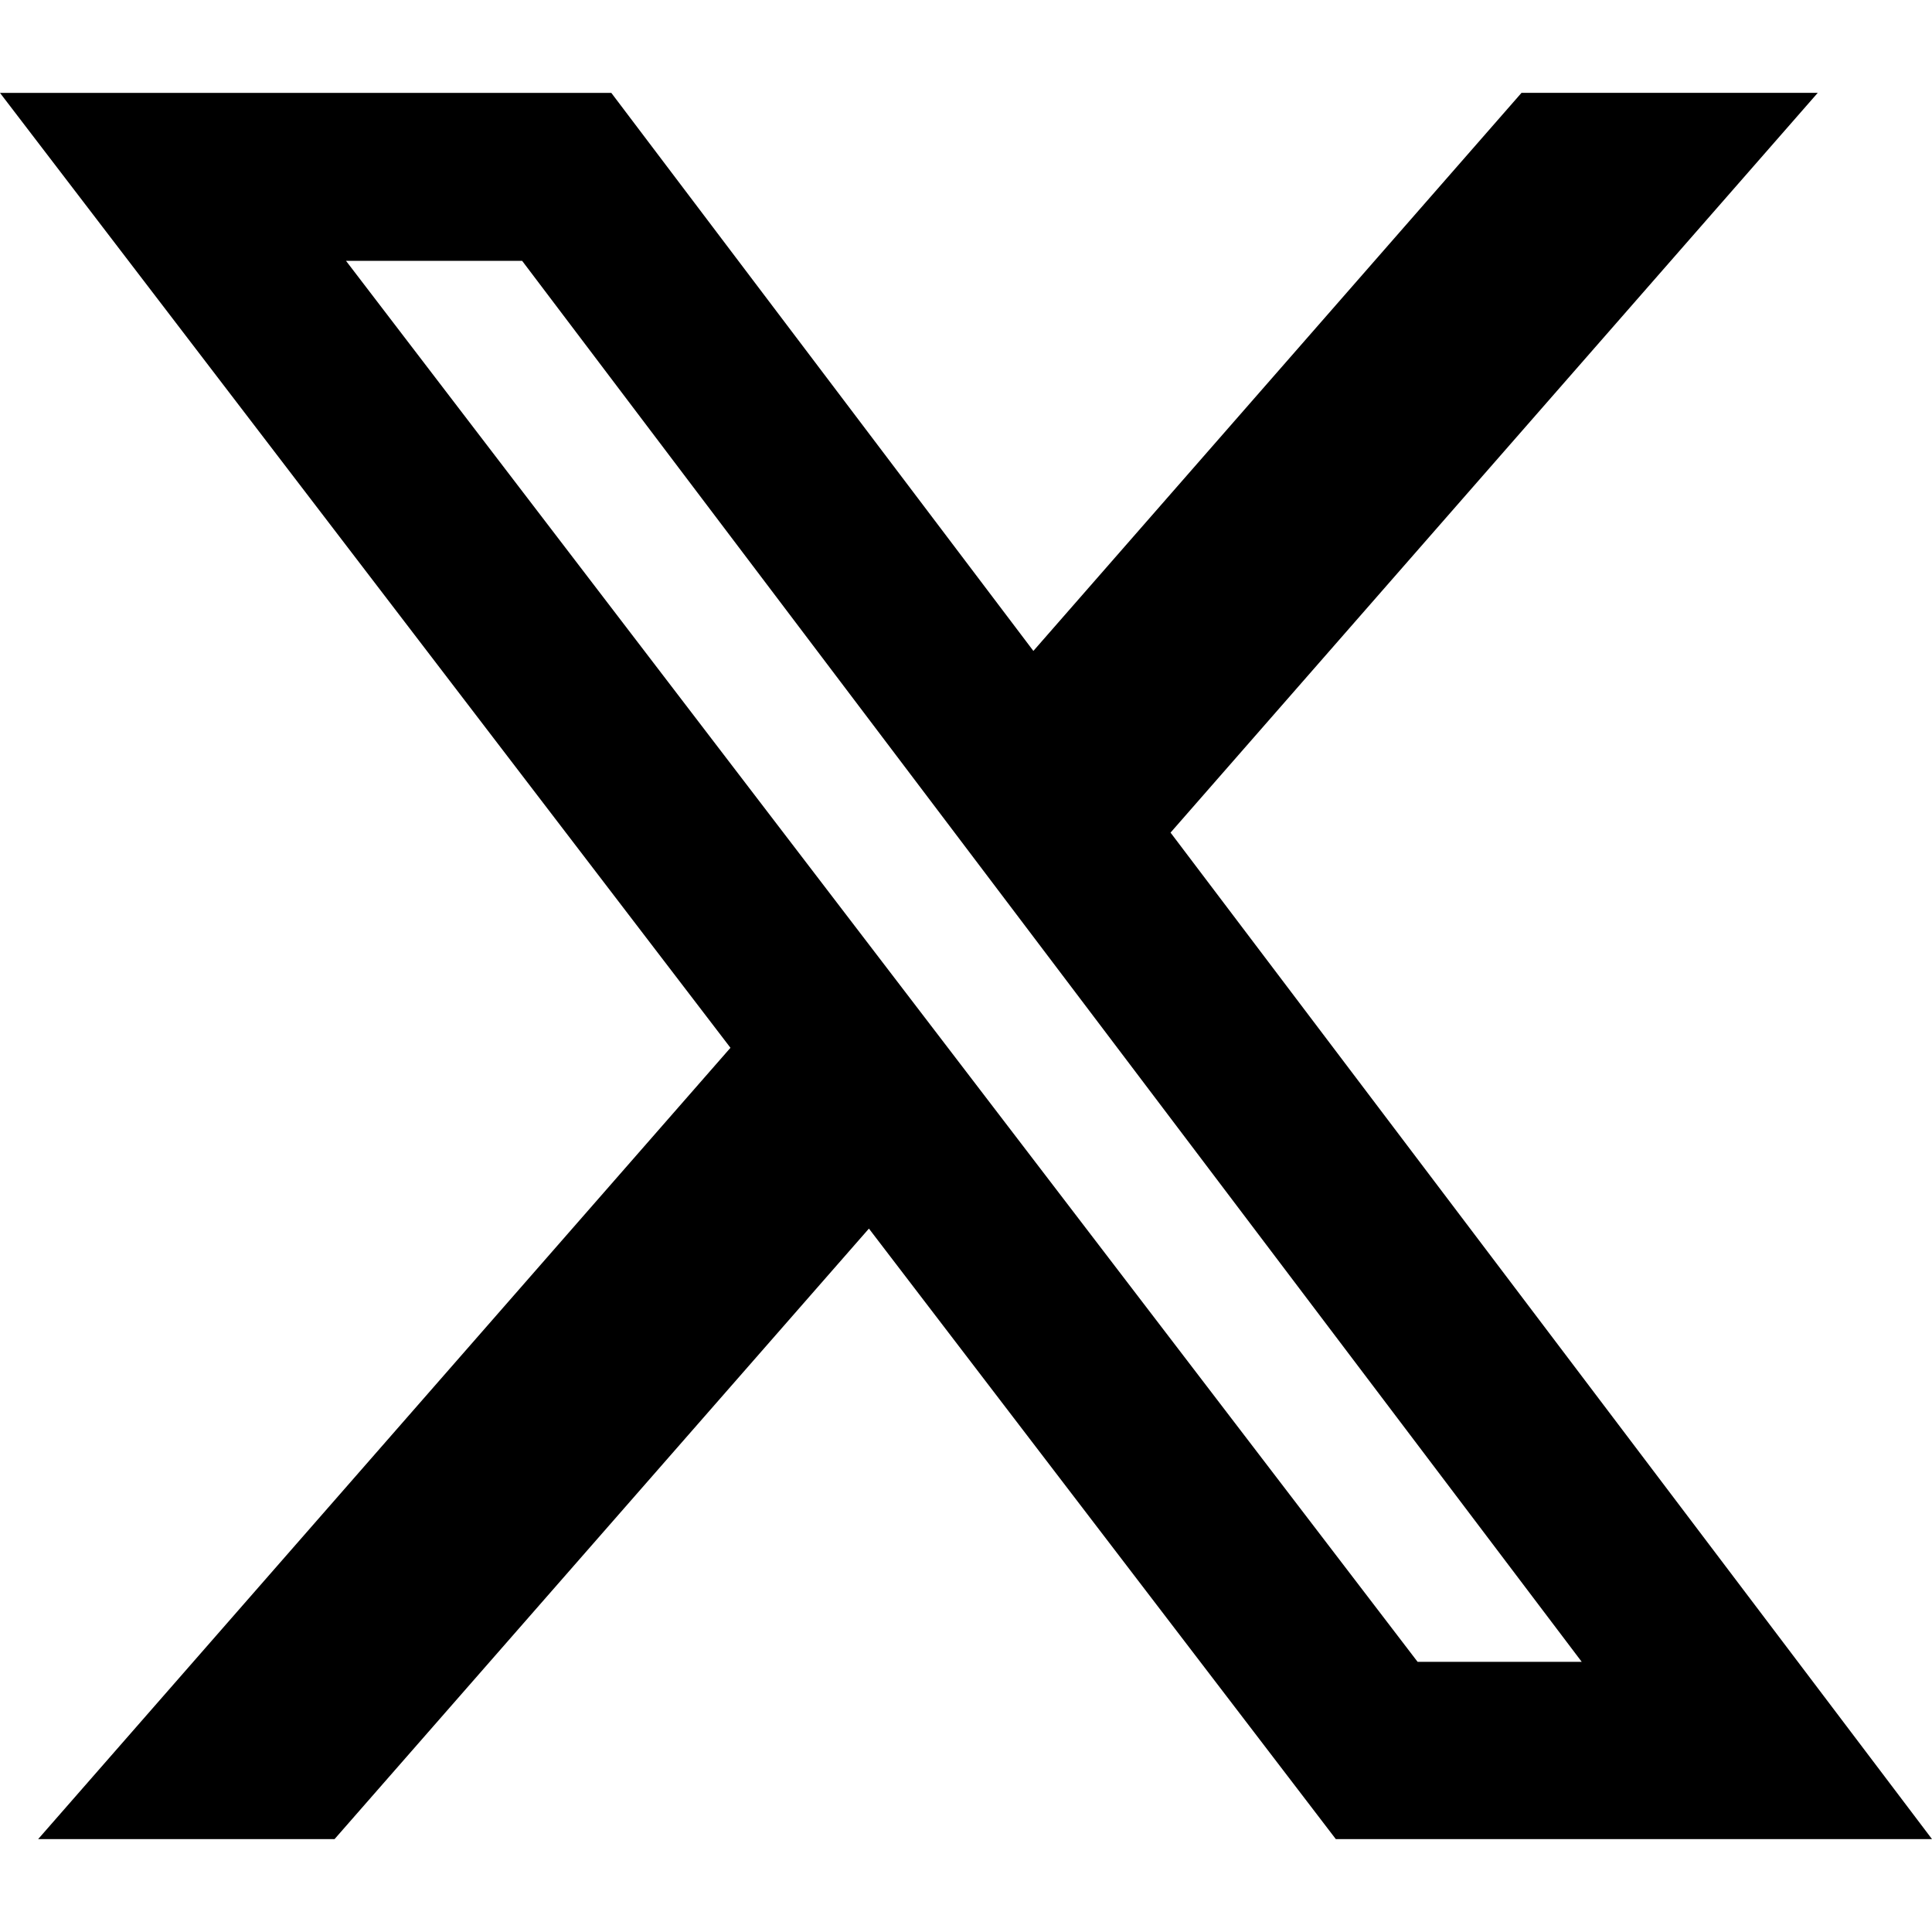
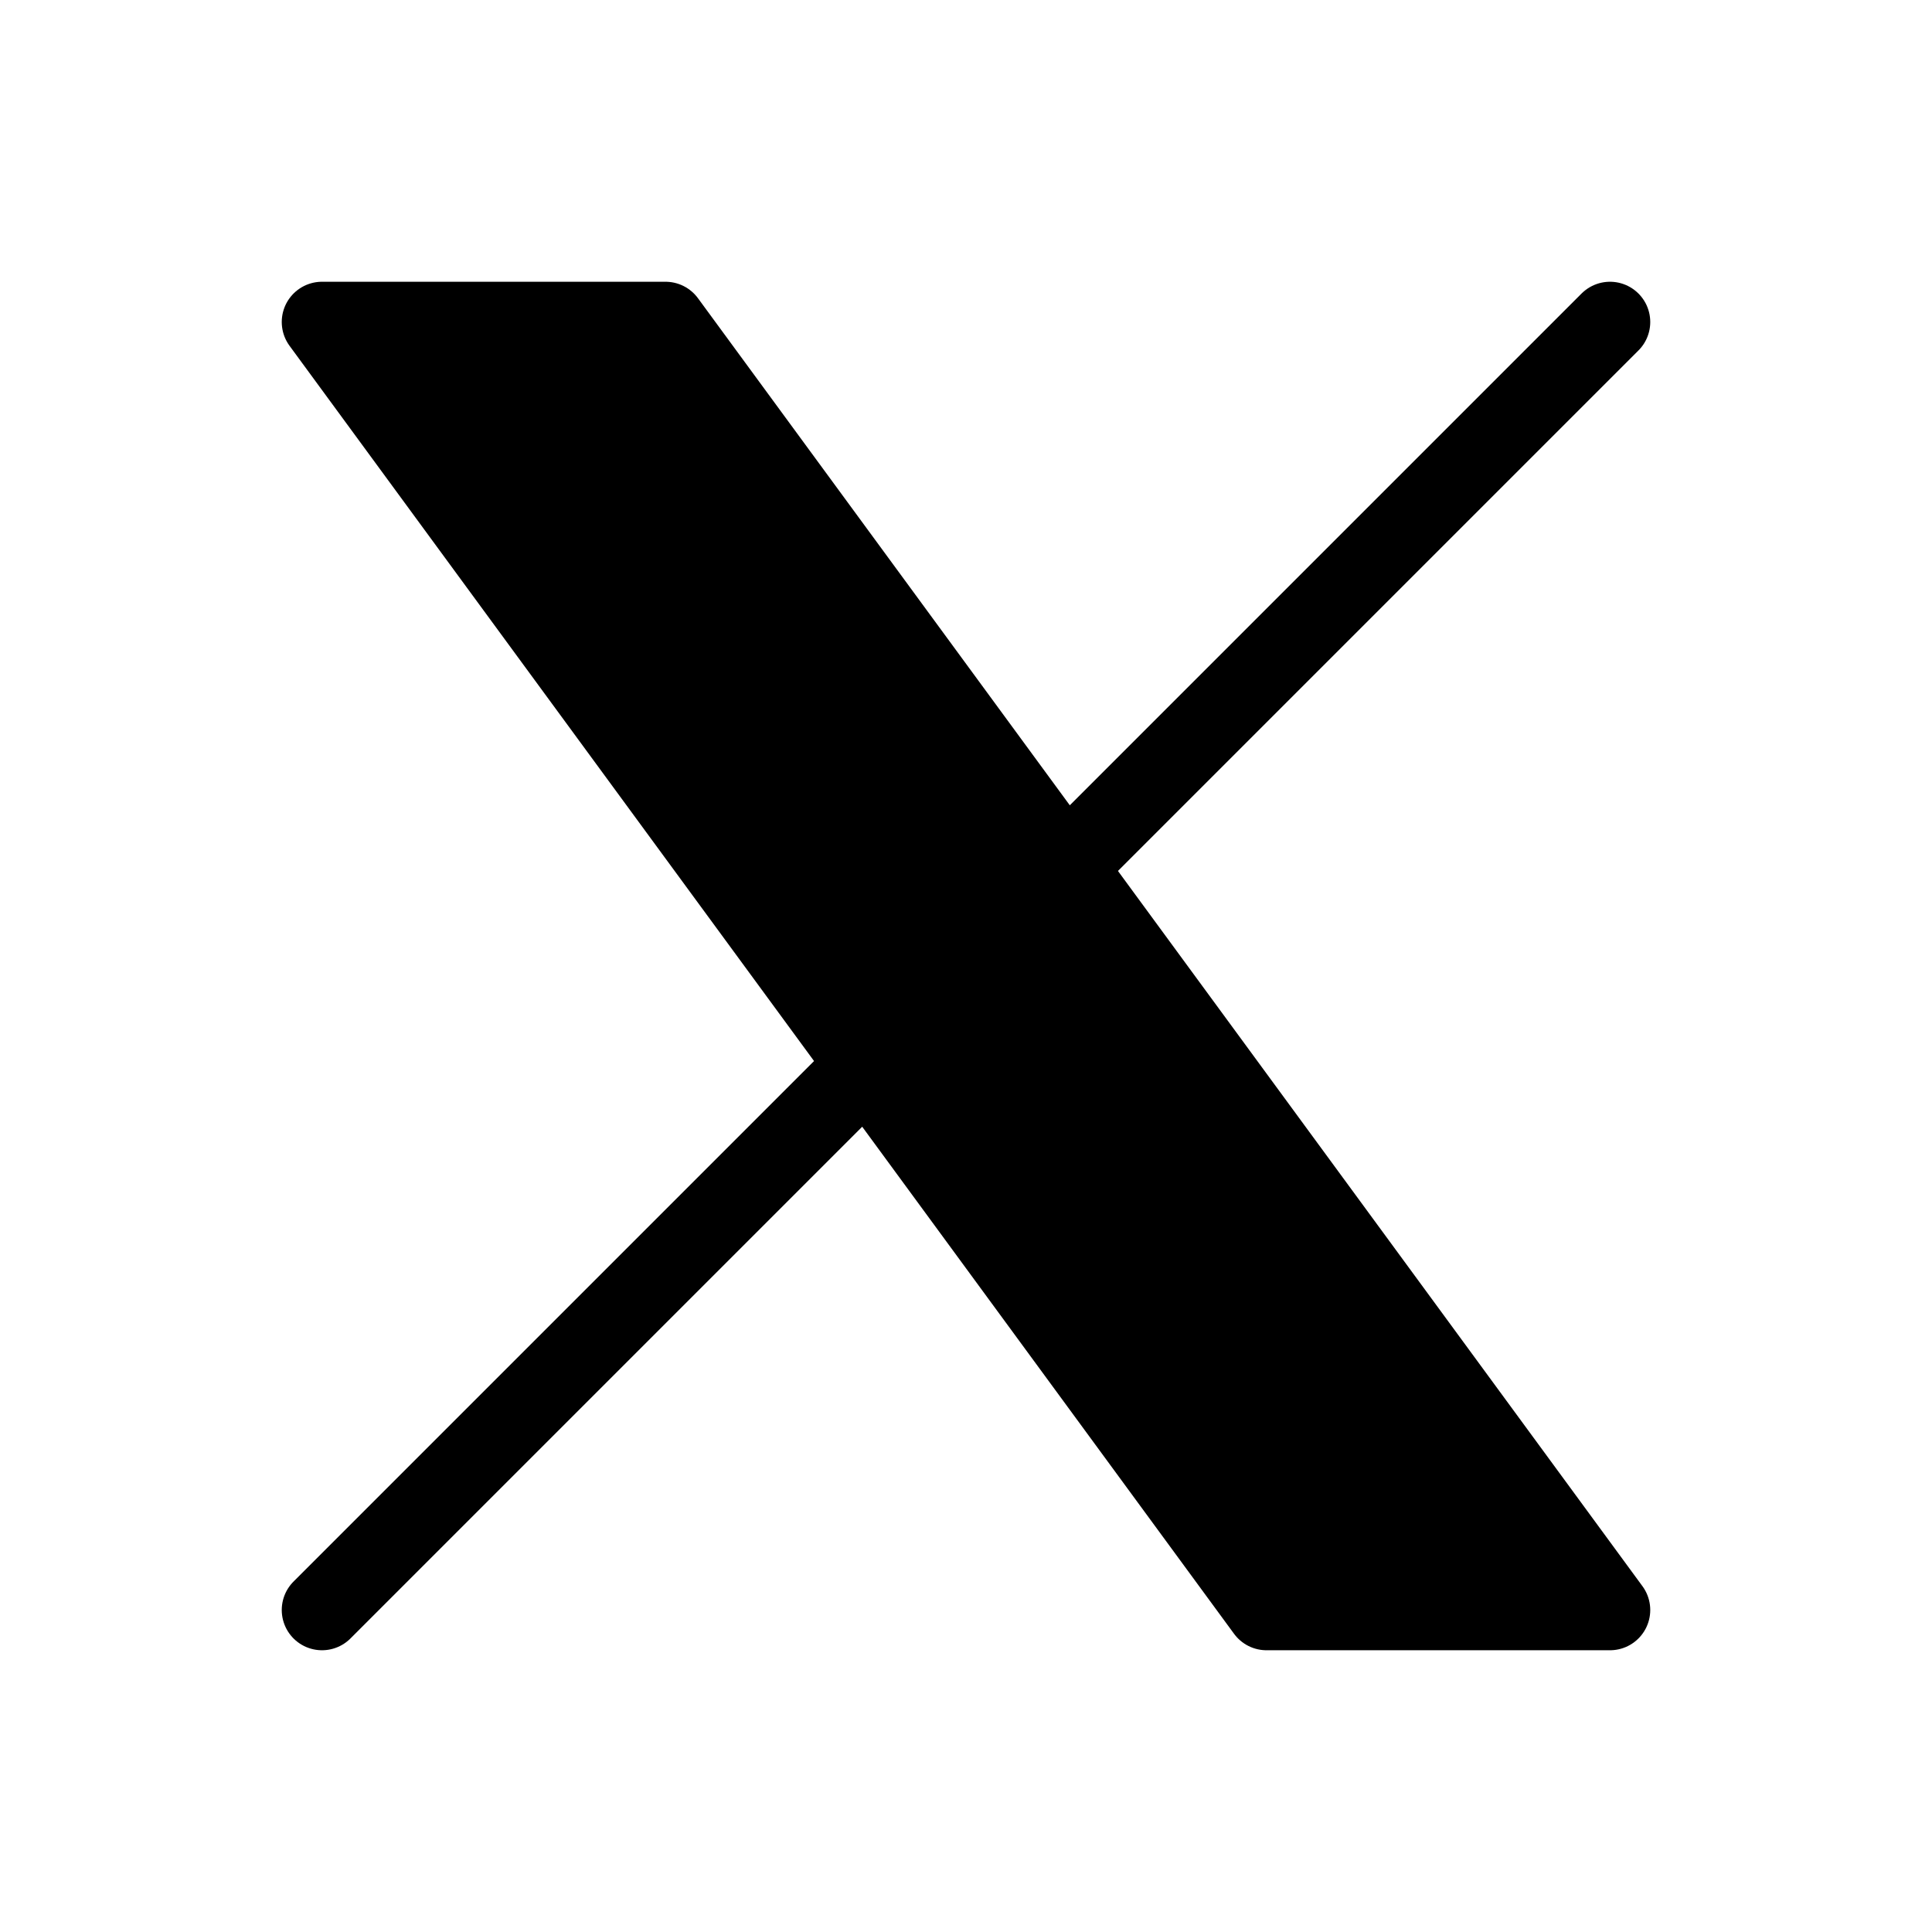
<svg xmlns="http://www.w3.org/2000/svg" viewBox="0 0 24 24">
-   <path fill="currentColor" d="M18.901 1.153h3.68l-8.04 9.19L24 22.846h-7.406l-5.8-7.584-6.638 7.584H.474l8.6-9.83L0 1.154h7.594l5.243 6.932ZM17.61 20.644h2.039L6.486 3.24H4.298Z" />
+   <path stroke="currentColor" stroke-linecap="round" stroke-linejoin="round" d="m4 4 11.733 16H20L8.267 4zM4 20l6.768-6.768m2.46-2.46L20 4" />
</svg>
